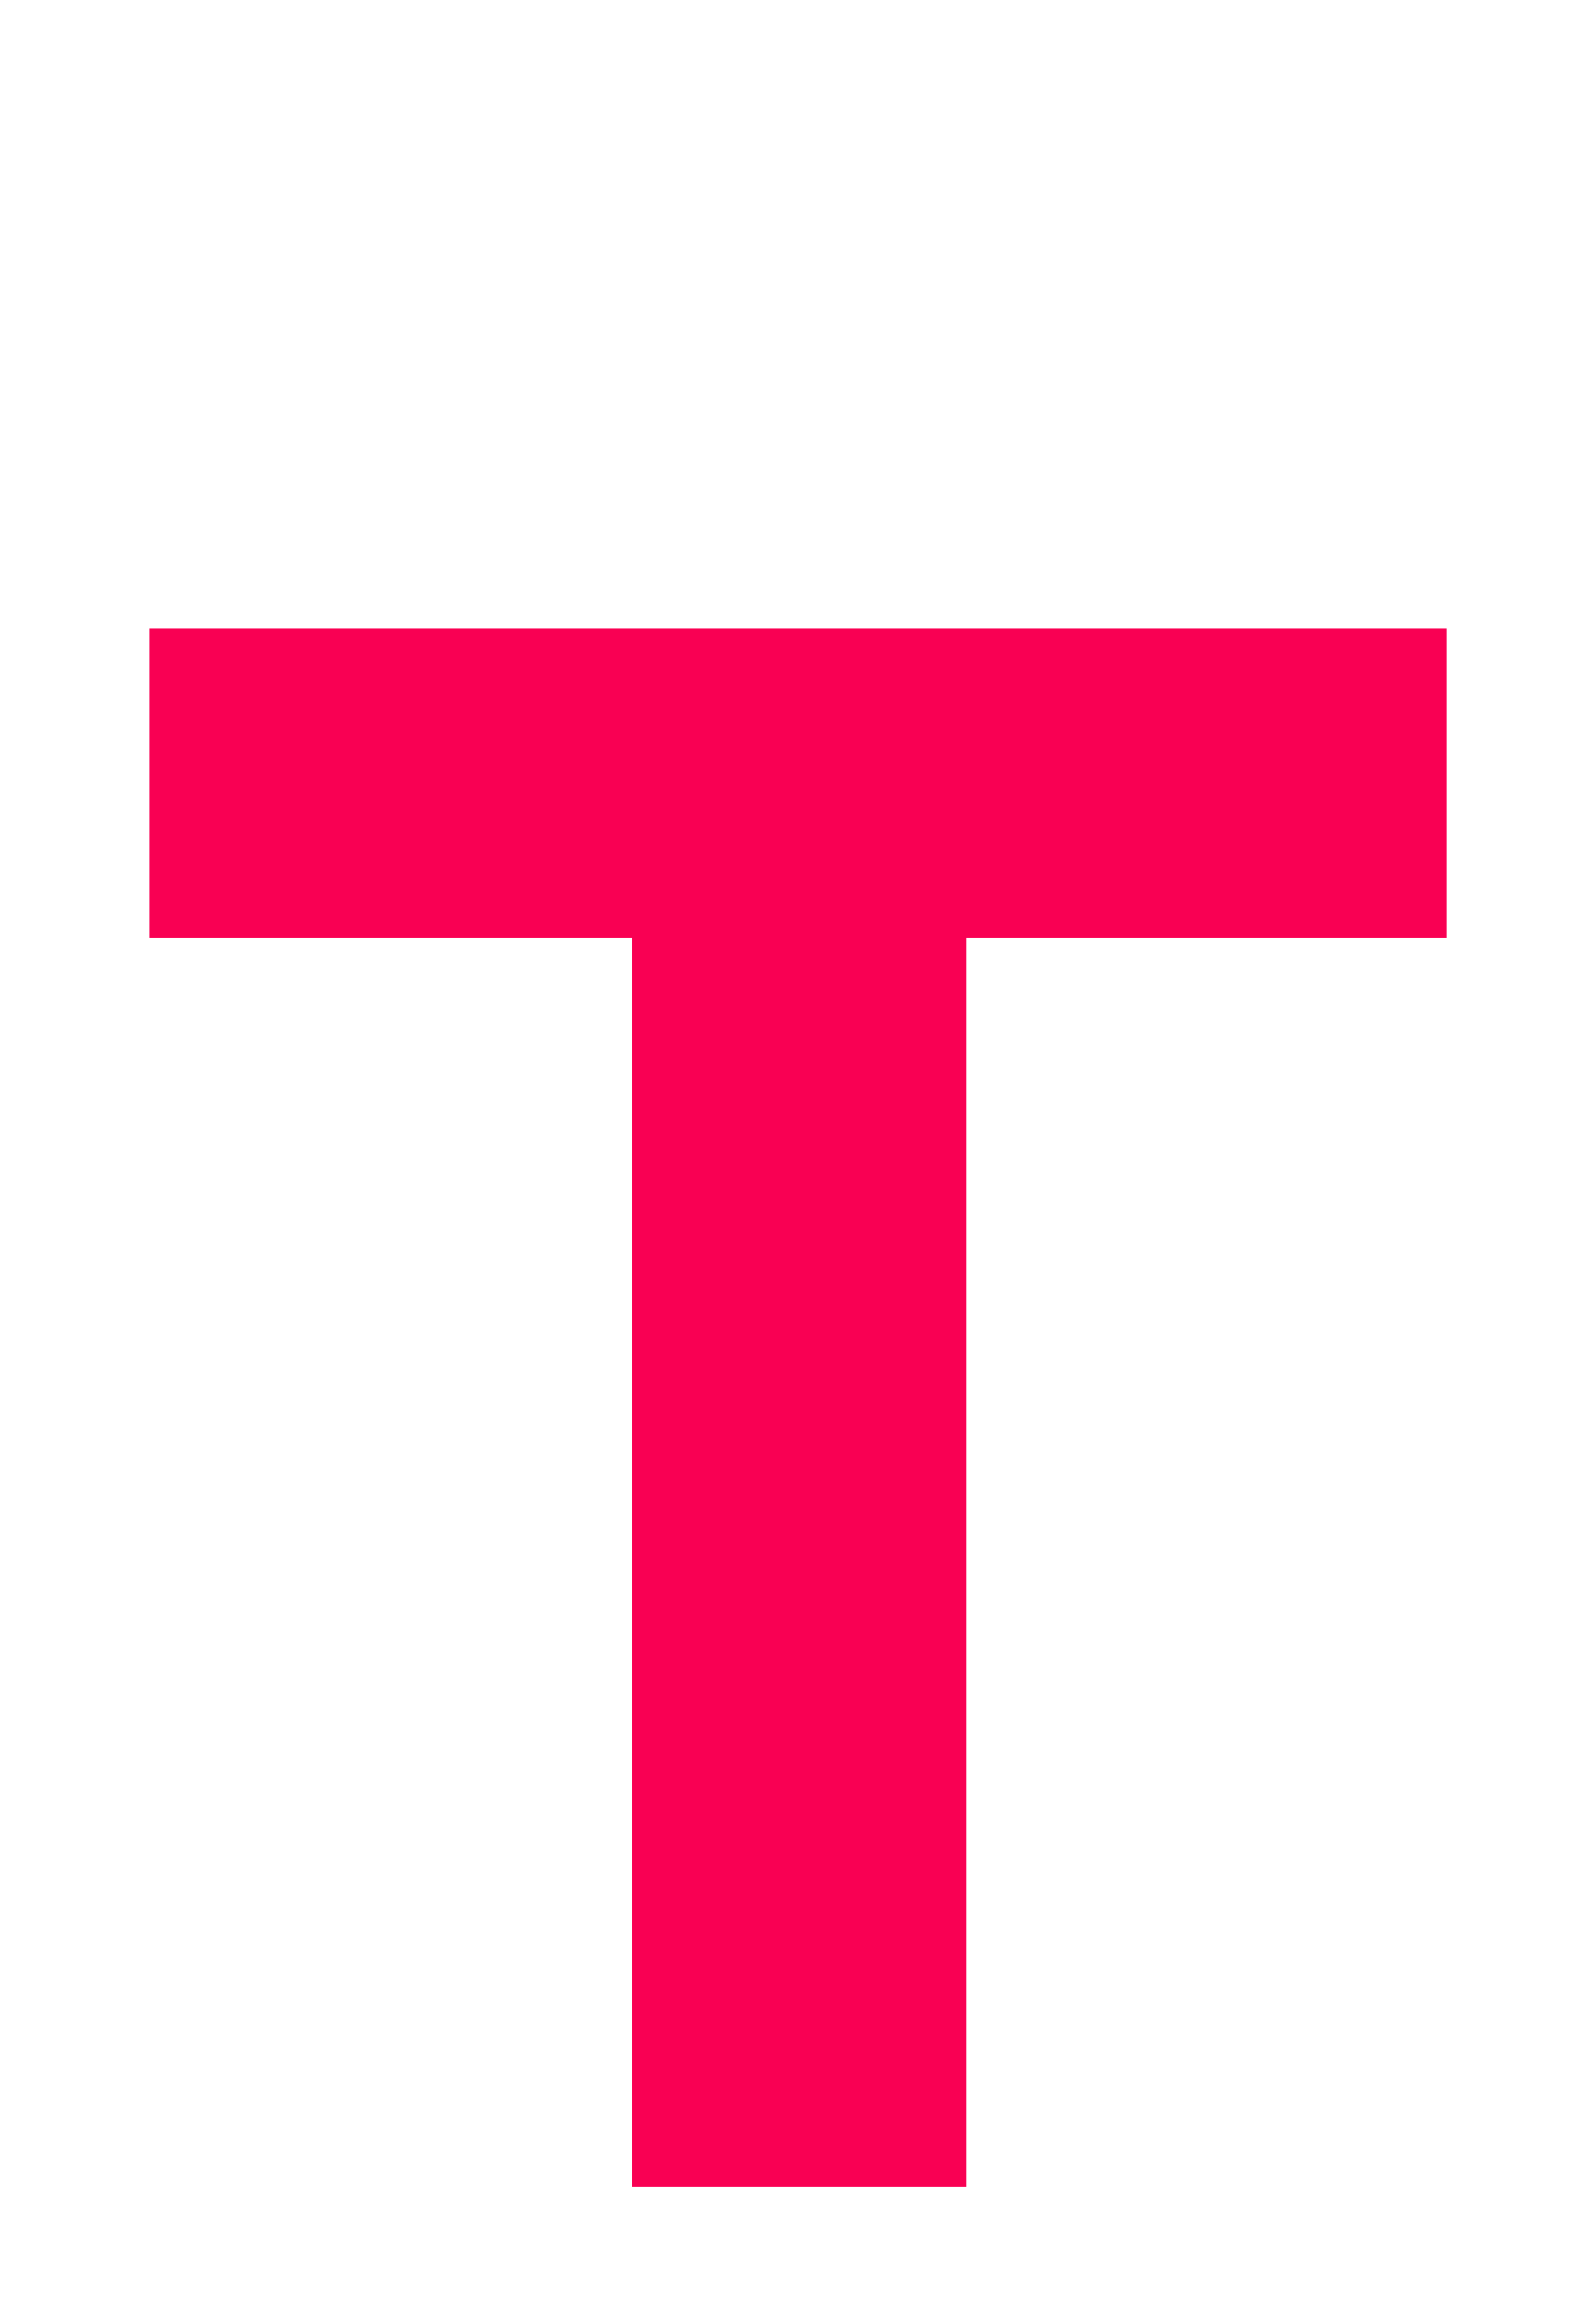
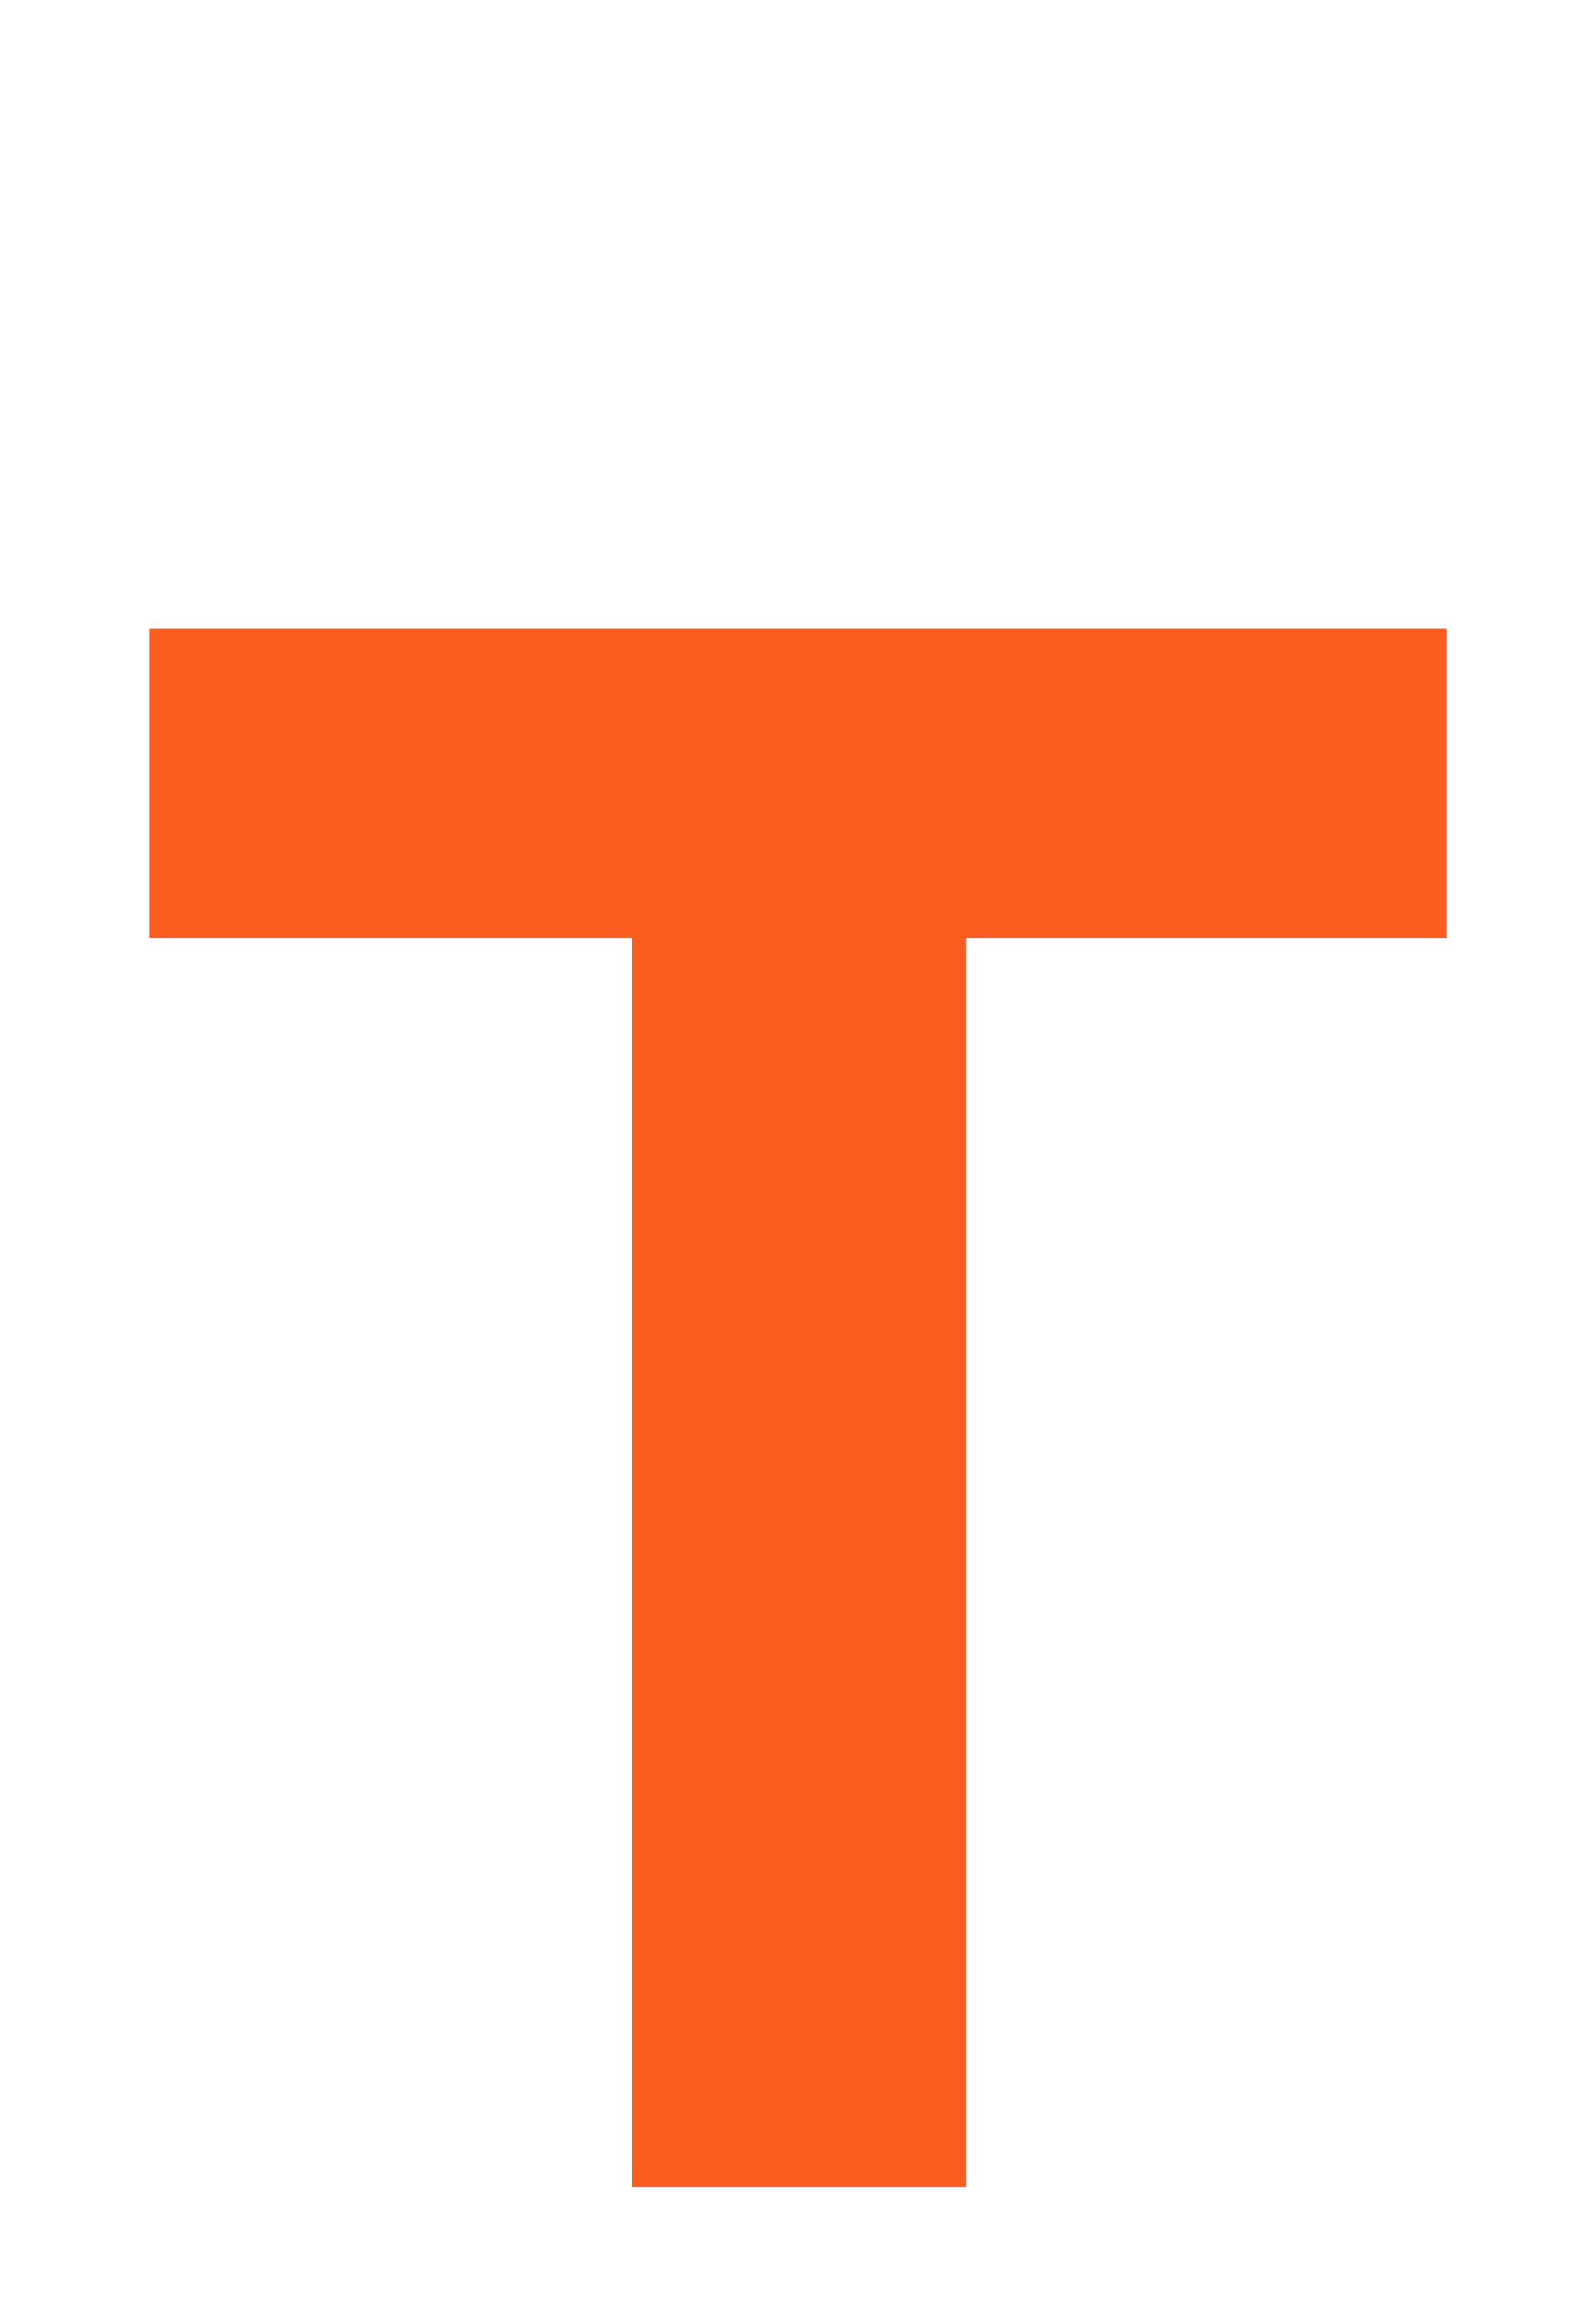
<svg xmlns="http://www.w3.org/2000/svg" width="138" height="200" viewBox="0 0 36.512 52.917" version="1.1" id="svg2260">
  <defs id="defs2254">
    <clipPath clipPathUnits="userSpaceOnUse" id="clipPath124">
      <path d="M 0,1190.64 H 821.28 V 0 H 0 Z" id="path122" />
    </clipPath>
    <clipPath clipPathUnits="userSpaceOnUse" id="clipPath144">
      <path d="M 0,1190.64 H 821.28 V 0 H 0 Z" id="path142" />
    </clipPath>
    <clipPath clipPathUnits="userSpaceOnUse" id="clipPath168">
      <path d="M 0,1190.64 H 821.28 V 0 H 0 Z" id="path166" />
    </clipPath>
    <clipPath clipPathUnits="userSpaceOnUse" id="clipPath200">
      <path d="M 0,1190.64 H 821.28 V 0 H 0 Z" id="path198" />
    </clipPath>
    <clipPath clipPathUnits="userSpaceOnUse" id="clipPath224">
      <path d="M 0,1190.64 H 821.28 V 0 H 0 Z" id="path222" />
    </clipPath>
    <clipPath clipPathUnits="userSpaceOnUse" id="clipPath244">
      <path d="M 0,1190.64 H 821.28 V 0 H 0 Z" id="path242" />
    </clipPath>
    <clipPath clipPathUnits="userSpaceOnUse" id="clipPath264">
      <path d="M 0,1190.64 H 821.28 V 0 H 0 Z" id="path262" />
    </clipPath>
    <clipPath clipPathUnits="userSpaceOnUse" id="clipPath296">
      <path d="M 0,1190.64 H 821.28 V 0 H 0 Z" id="path294" />
    </clipPath>
    <clipPath clipPathUnits="userSpaceOnUse" id="clipPath316">
      <path d="M 0,1190.64 H 821.28 V 0 H 0 Z" id="path314" />
    </clipPath>
    <clipPath clipPathUnits="userSpaceOnUse" id="clipPath348">
      <path d="M 0,1190.64 H 821.28 V 0 H 0 Z" id="path346" />
    </clipPath>
    <clipPath clipPathUnits="userSpaceOnUse" id="clipPath368">
      <path d="M 0,1190.64 H 821.28 V 0 H 0 Z" id="path366" />
    </clipPath>
    <clipPath clipPathUnits="userSpaceOnUse" id="clipPath392">
      <path d="M 0,1190.64 H 821.28 V 0 H 0 Z" id="path390" />
    </clipPath>
    <clipPath clipPathUnits="userSpaceOnUse" id="clipPath432">
      <path d="M 0,1190.64 H 821.28 V 0 H 0 Z" id="path430" />
    </clipPath>
    <clipPath clipPathUnits="userSpaceOnUse" id="clipPath452">
      <path d="M 0,1190.64 H 821.28 V 0 H 0 Z" id="path450" />
    </clipPath>
    <clipPath clipPathUnits="userSpaceOnUse" id="clipPath492">
      <path d="M 0,1190.64 H 821.28 V 0 H 0 Z" id="path490" />
    </clipPath>
    <clipPath clipPathUnits="userSpaceOnUse" id="clipPath508">
      <path d="M 0,1190.64 H 821.28 V 0 H 0 Z" id="path506" />
    </clipPath>
    <clipPath clipPathUnits="userSpaceOnUse" id="clipPath528">
      <path d="M 0,1190.64 H 821.28 V 0 H 0 Z" id="path526" />
    </clipPath>
    <clipPath clipPathUnits="userSpaceOnUse" id="clipPath552">
      <path d="M 0,1190.64 H 821.28 V 0 H 0 Z" id="path550" />
    </clipPath>
    <clipPath clipPathUnits="userSpaceOnUse" id="clipPath596">
      <path d="M 0,1190.64 H 821.28 V 0 H 0 Z" id="path594" />
    </clipPath>
    <clipPath clipPathUnits="userSpaceOnUse" id="clipPath616">
      <path d="M 0,1190.64 H 821.28 V 0 H 0 Z" id="path614" />
    </clipPath>
    <clipPath clipPathUnits="userSpaceOnUse" id="clipPath636">
      <path d="M 0,1190.64 H 821.28 V 0 H 0 Z" id="path634" />
    </clipPath>
    <clipPath clipPathUnits="userSpaceOnUse" id="clipPath652">
      <path d="M 0,1190.64 H 821.28 V 0 H 0 Z" id="path650" />
    </clipPath>
    <clipPath clipPathUnits="userSpaceOnUse" id="clipPath672">
      <path d="M 0,1190.64 H 821.28 V 0 H 0 Z" id="path670" />
    </clipPath>
    <clipPath clipPathUnits="userSpaceOnUse" id="clipPath704">
      <path d="M 0,1190.64 H 821.28 V 0 H 0 Z" id="path702" />
    </clipPath>
    <clipPath clipPathUnits="userSpaceOnUse" id="clipPath744">
      <path d="M 0,1190.64 H 821.28 V 0 H 0 Z" id="path742" />
    </clipPath>
    <clipPath clipPathUnits="userSpaceOnUse" id="clipPath760">
      <path d="M 0,1190.64 H 821.28 V 0 H 0 Z" id="path758" />
    </clipPath>
    <clipPath clipPathUnits="userSpaceOnUse" id="clipPath776">
      <path d="M 0,1190.64 H 821.28 V 0 H 0 Z" id="path774" />
    </clipPath>
    <clipPath clipPathUnits="userSpaceOnUse" id="clipPath808">
      <path d="M 0,1190.64 H 821.28 V 0 H 0 Z" id="path806" />
    </clipPath>
    <clipPath clipPathUnits="userSpaceOnUse" id="clipPath900">
      <path d="M 0,1190.64 H 821.28 V 0 H 0 Z" id="path898" />
    </clipPath>
    <clipPath clipPathUnits="userSpaceOnUse" id="clipPath932">
      <path d="M 0,1190.64 H 821.28 V 0 H 0 Z" id="path930" />
    </clipPath>
    <clipPath clipPathUnits="userSpaceOnUse" id="clipPath948">
      <path d="M 0,1190.64 H 821.28 V 0 H 0 Z" id="path946" />
    </clipPath>
    <clipPath clipPathUnits="userSpaceOnUse" id="clipPath964">
      <path d="M 0,1190.64 H 821.28 V 0 H 0 Z" id="path962" />
    </clipPath>
    <clipPath clipPathUnits="userSpaceOnUse" id="clipPath992">
      <path d="M 0,1190.64 H 821.28 V 0 H 0 Z" id="path990" />
    </clipPath>
    <clipPath clipPathUnits="userSpaceOnUse" id="clipPath1020">
      <path d="M 0,1190.64 H 821.28 V 0 H 0 Z" id="path1018" />
    </clipPath>
    <clipPath clipPathUnits="userSpaceOnUse" id="clipPath1070">
      <path d="M 0,1190.64 H 821.28 V 0 H 0 Z" id="path1068" />
    </clipPath>
    <clipPath clipPathUnits="userSpaceOnUse" id="clipPath1078">
      <path d="m 110.453,111.312 h 89.86 V 33.663 h -89.86 z" id="path1076" />
    </clipPath>
    <clipPath clipPathUnits="userSpaceOnUse" id="clipPath1094">
      <path d="M 0,1190.64 H 821.28 V 0 H 0 Z" id="path1092" />
    </clipPath>
    <clipPath clipPathUnits="userSpaceOnUse" id="clipPath1106">
      <path d="M 0,1190.64 H 821.28 V 0 H 0 Z" id="path1104" />
    </clipPath>
    <clipPath clipPathUnits="userSpaceOnUse" id="clipPath1114">
      <path d="M 427.841,867.636 H 705.888 V 763.809 H 427.841 Z" id="path1112" />
    </clipPath>
    <clipPath clipPathUnits="userSpaceOnUse" id="clipPath808-1">
      <path d="M 0,1190.64 H 821.28 V 0 H 0 Z" id="path806-2" />
    </clipPath>
    <clipPath clipPathUnits="userSpaceOnUse" id="clipPath432-7">
      <path d="M 0,1190.64 H 821.28 V 0 H 0 Z" id="path430-0" />
    </clipPath>
    <clipPath clipPathUnits="userSpaceOnUse" id="clipPath244-9">
      <path d="M 0,1190.64 H 821.28 V 0 H 0 Z" id="path242-3" />
    </clipPath>
    <clipPath clipPathUnits="userSpaceOnUse" id="clipPath368-2">
      <path d="M 0,1190.64 H 821.28 V 0 H 0 Z" id="path366-2" />
    </clipPath>
  </defs>
  <g id="layer1" transform="translate(0,-244.0833)">
-     <path id="path956" style="fill:#f90053;fill-opacity:1;fill-rule:nonzero;stroke:none;stroke-width:0.353" d="M 33.097,265.545 H 22.104 v 28.574 h -7.647 V 265.545 H 3.416 v -7.08 H 33.097 Z" />
+     <path id="path956" style="fill:#fb5d20;fill-opacity:1;fill-rule:nonzero;stroke:none;stroke-width:0.353" d="M 33.097,265.545 H 22.104 v 28.574 h -7.647 V 265.545 H 3.416 v -7.08 H 33.097 Z" />
  </g>
</svg>
